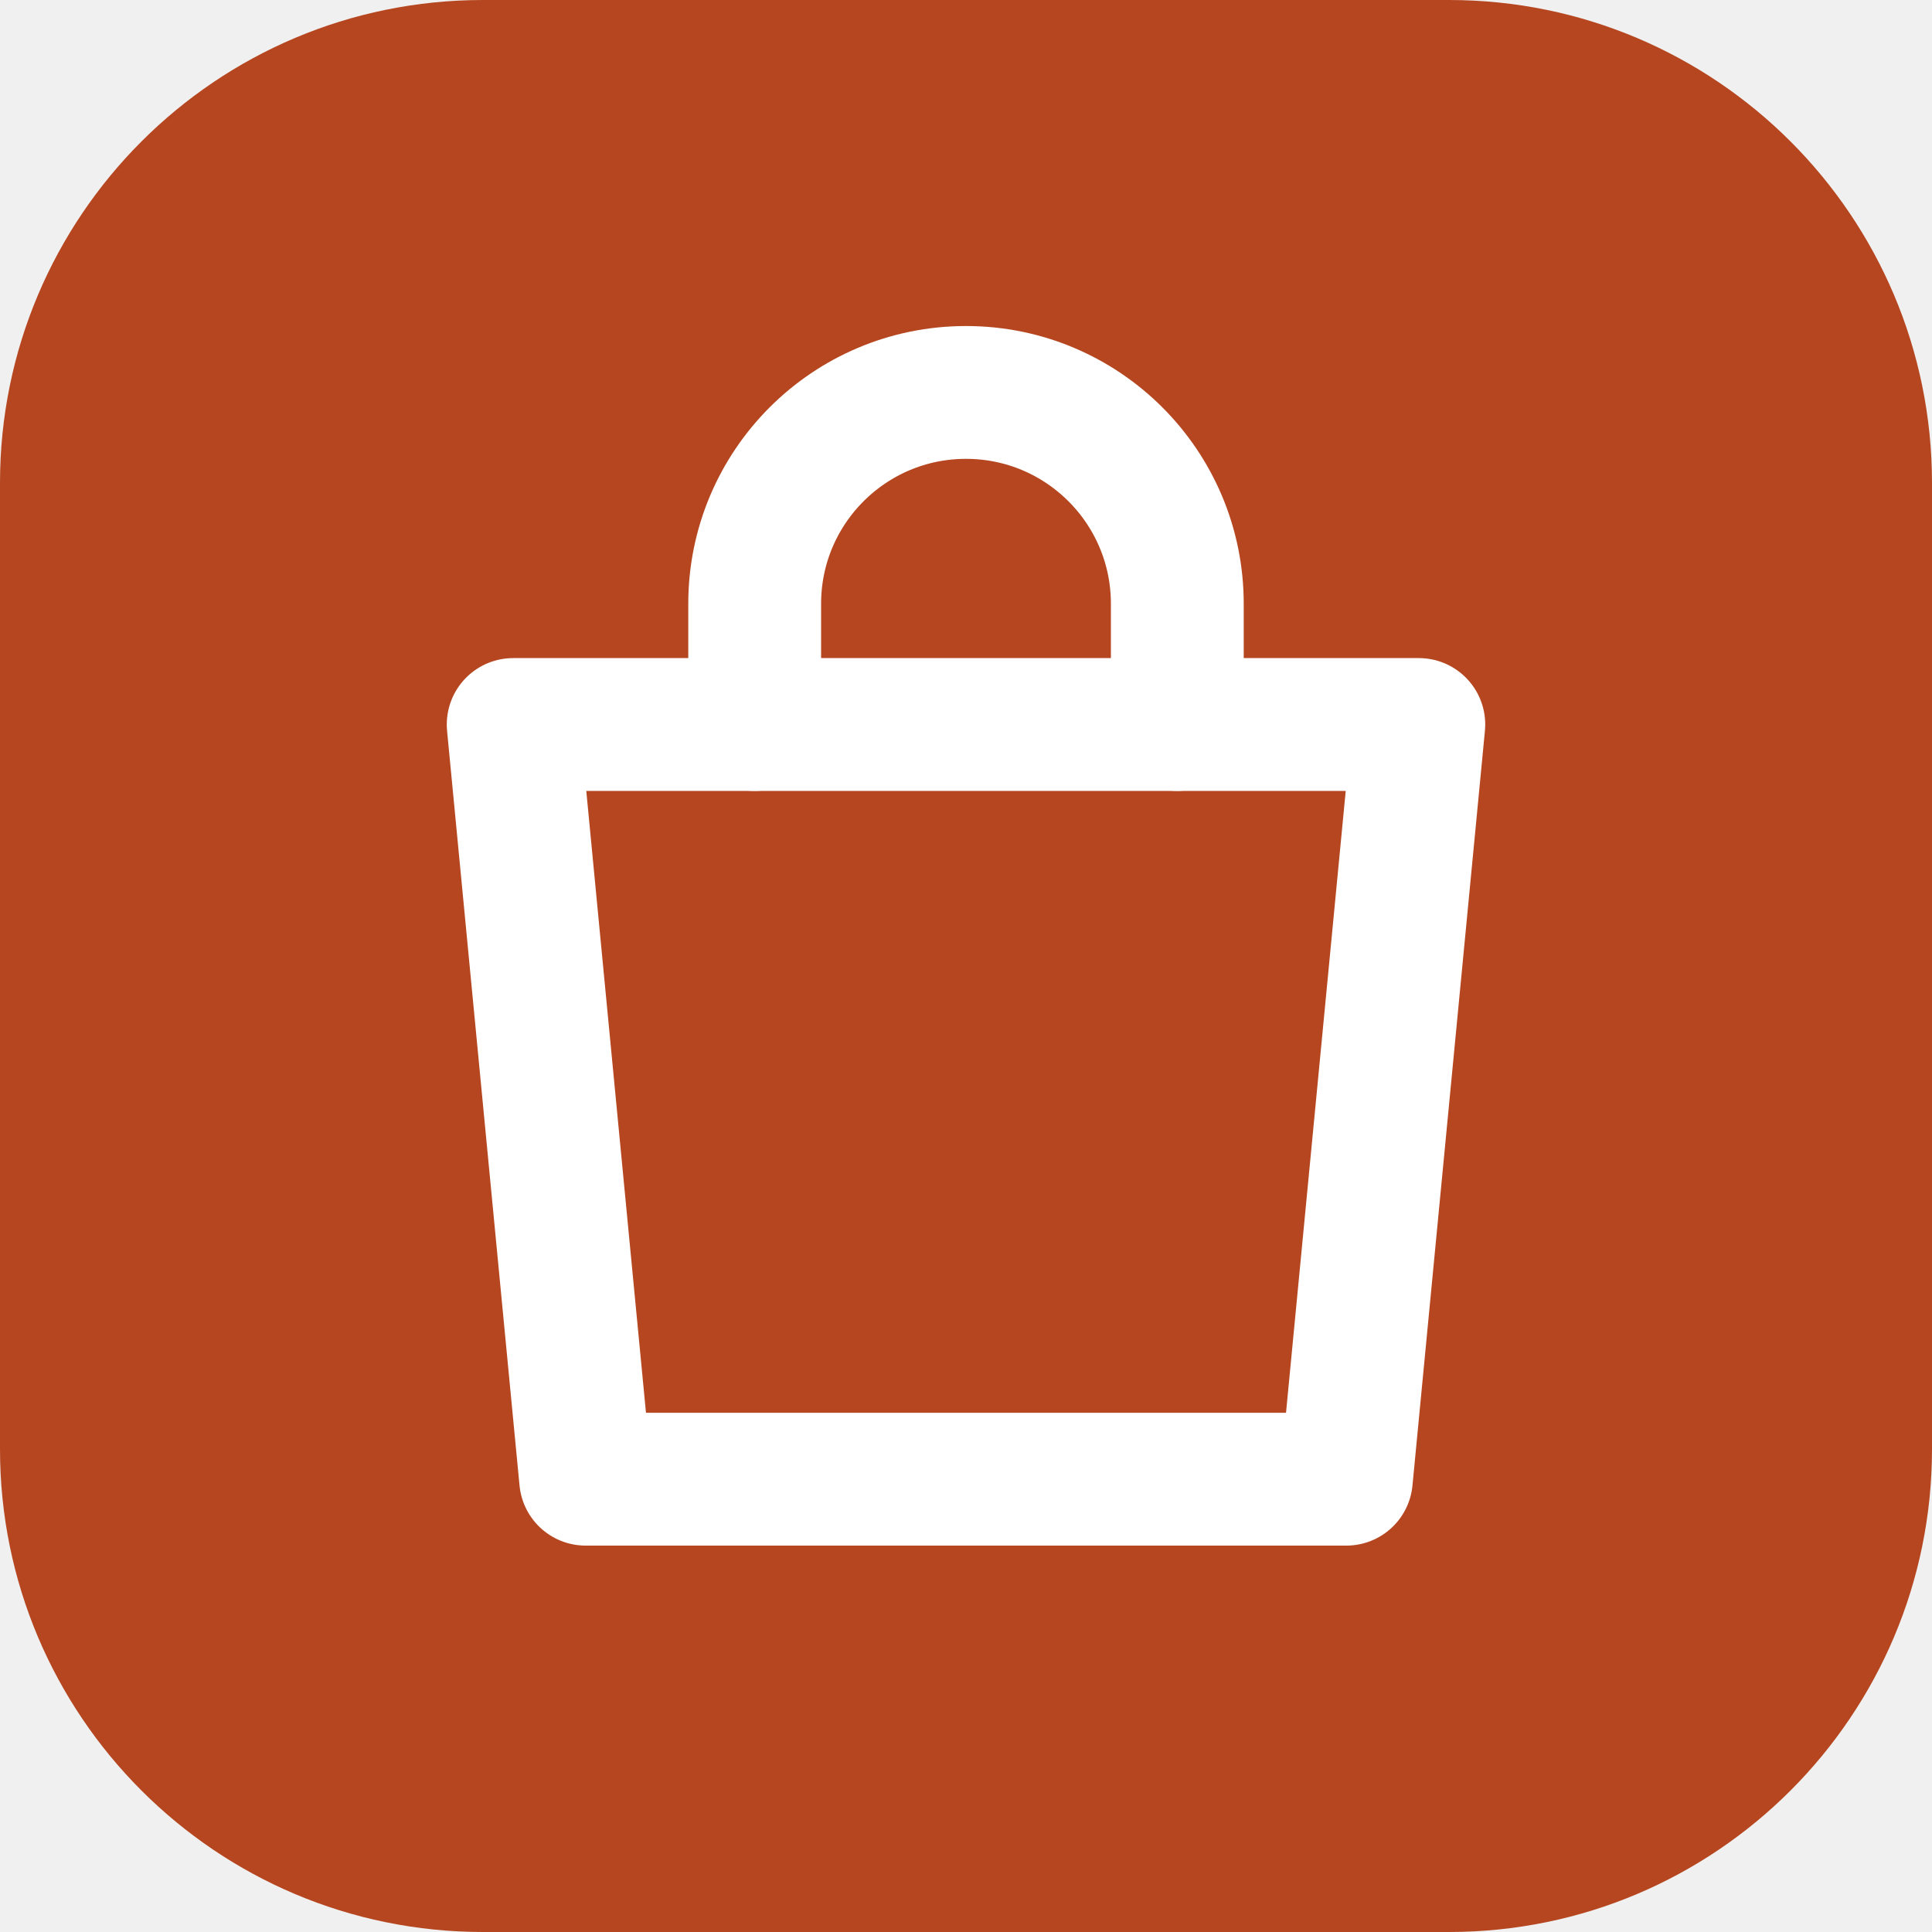
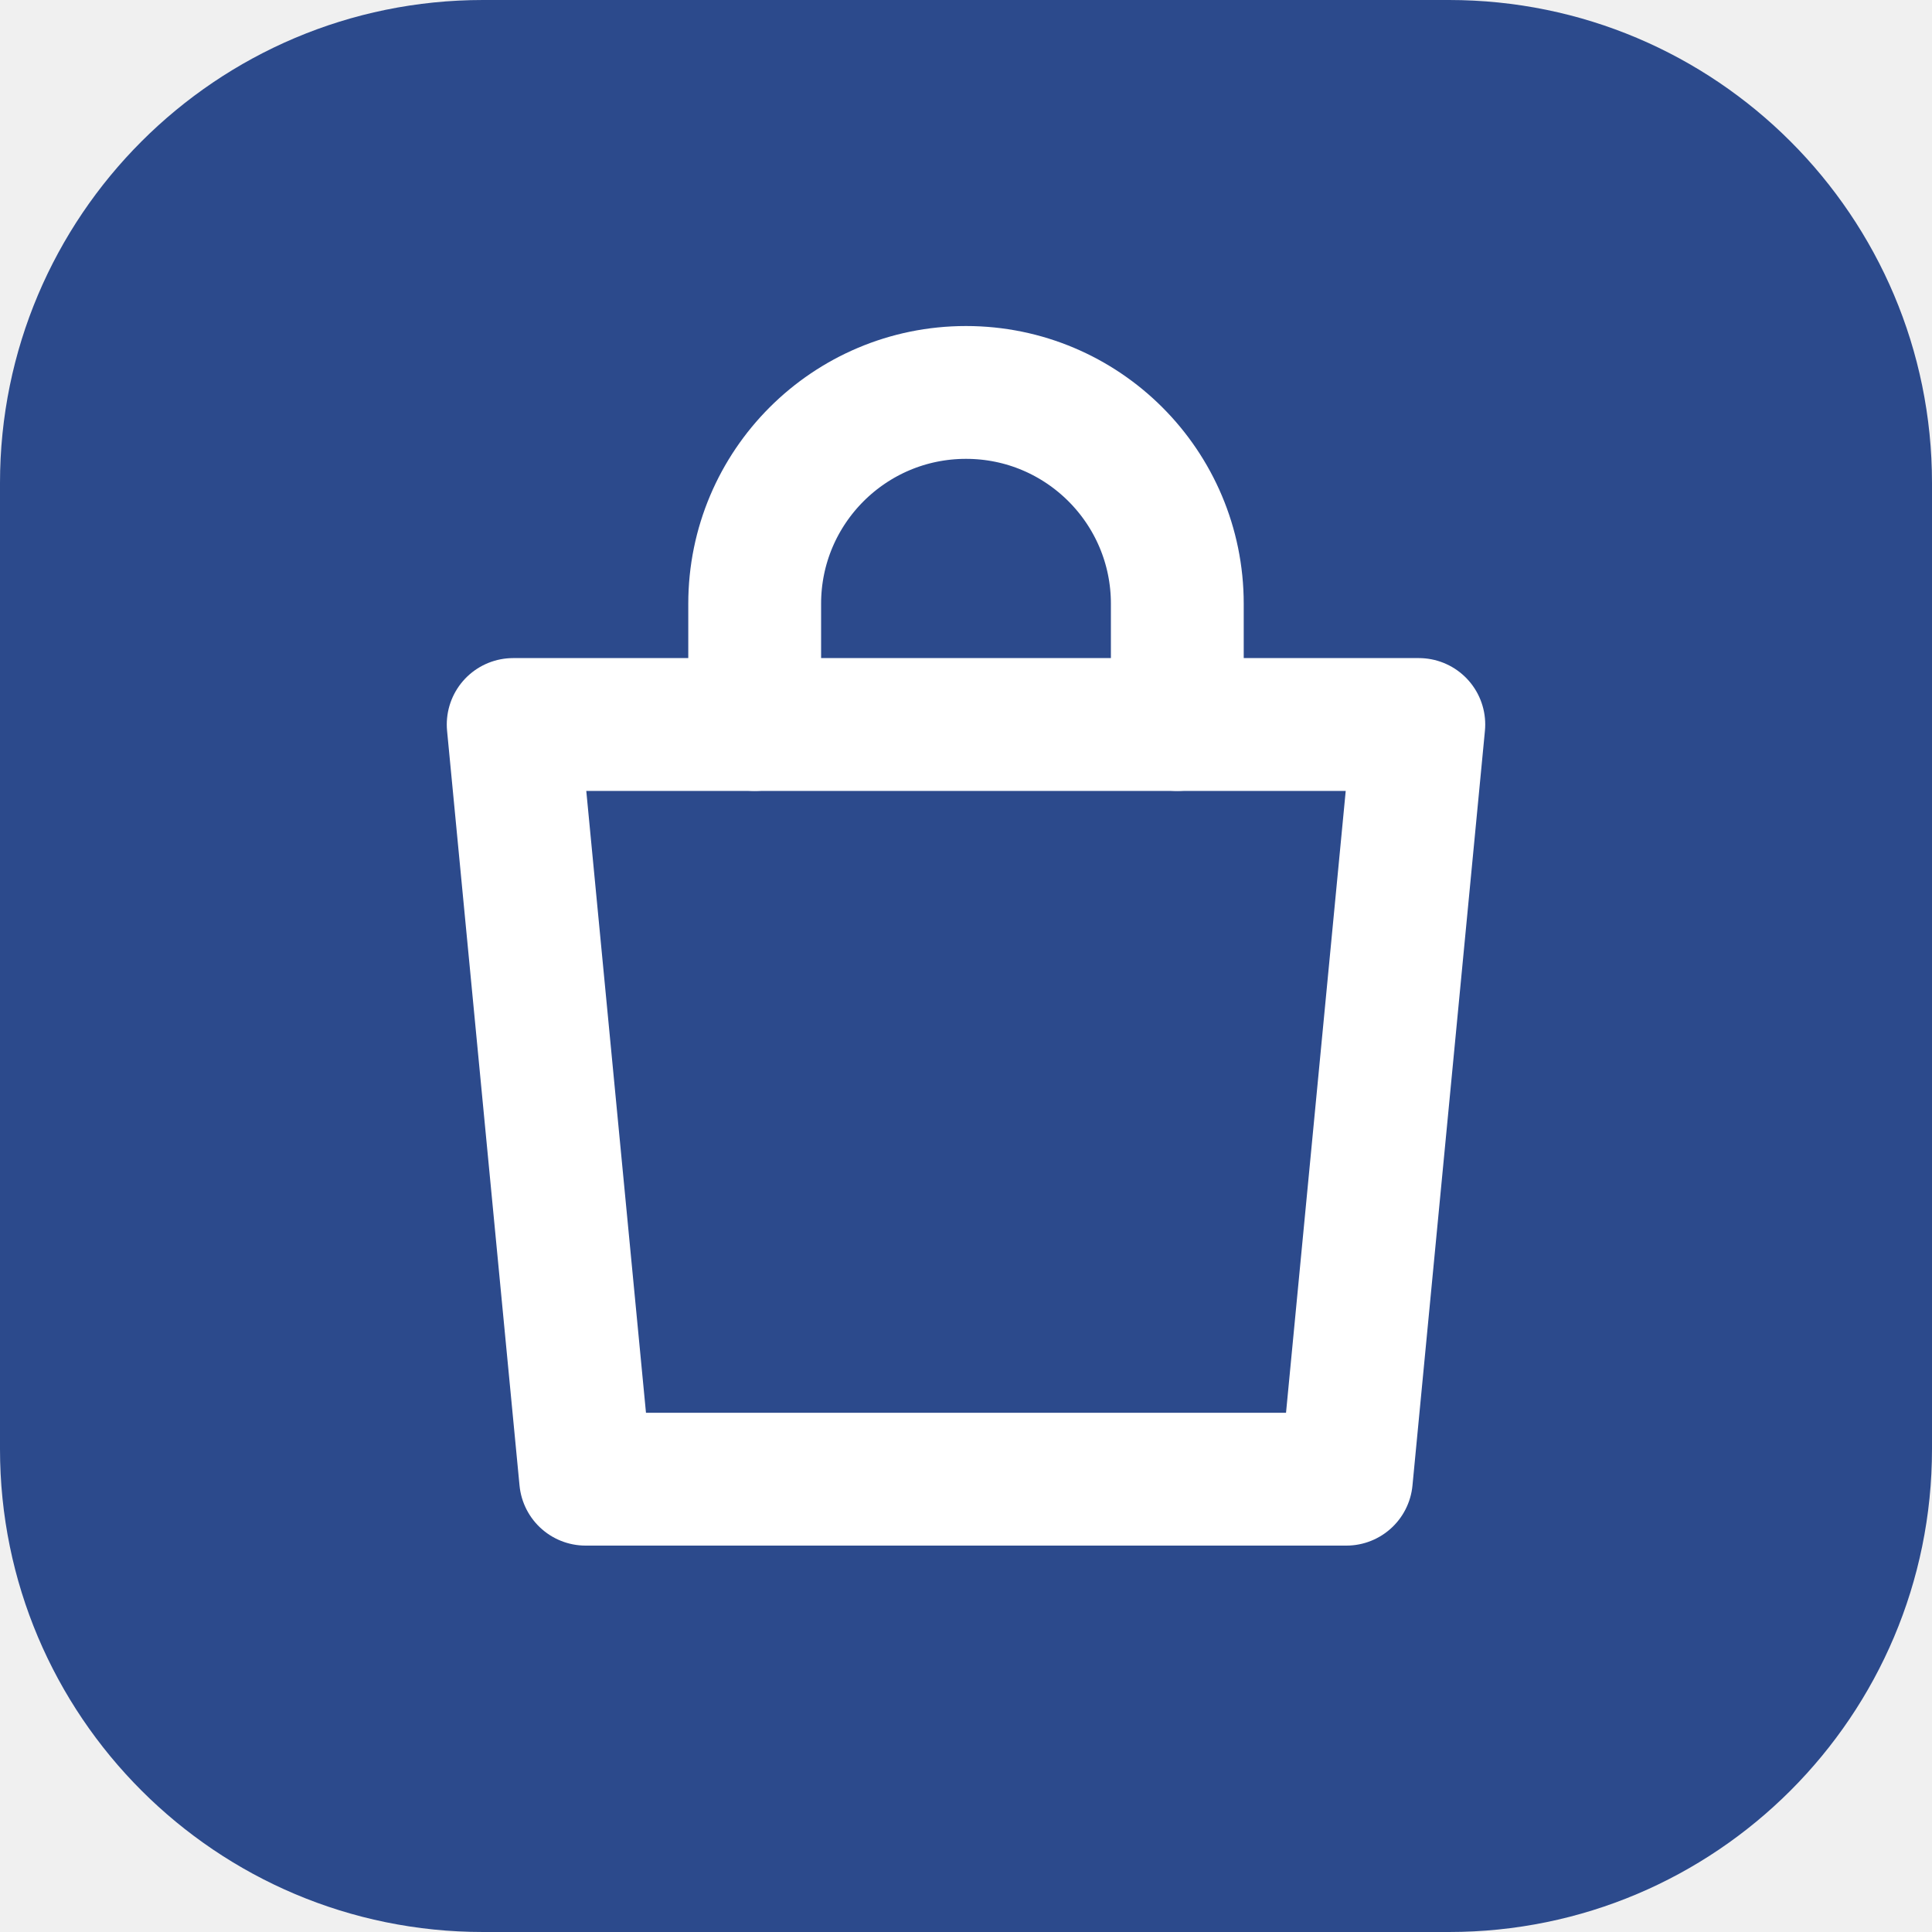
<svg xmlns="http://www.w3.org/2000/svg" viewBox="0 0 32 32">
-   <rect width="32" height="32" rx="8" fill="#B5461F" />
+   <rect width="32" height="32" rx="8" fill="#2C4A8C" />
  <g fill="none" stroke="#fff" stroke-width="2.2" stroke-linecap="round" stroke-linejoin="round">
    <path d="M8.5 12h15l-1.2 12.5H9.7z" />
    <path d="M12.5 12v-2a3.5 3.5 0 0 1 7 0v2" />
  </g>
</svg>
